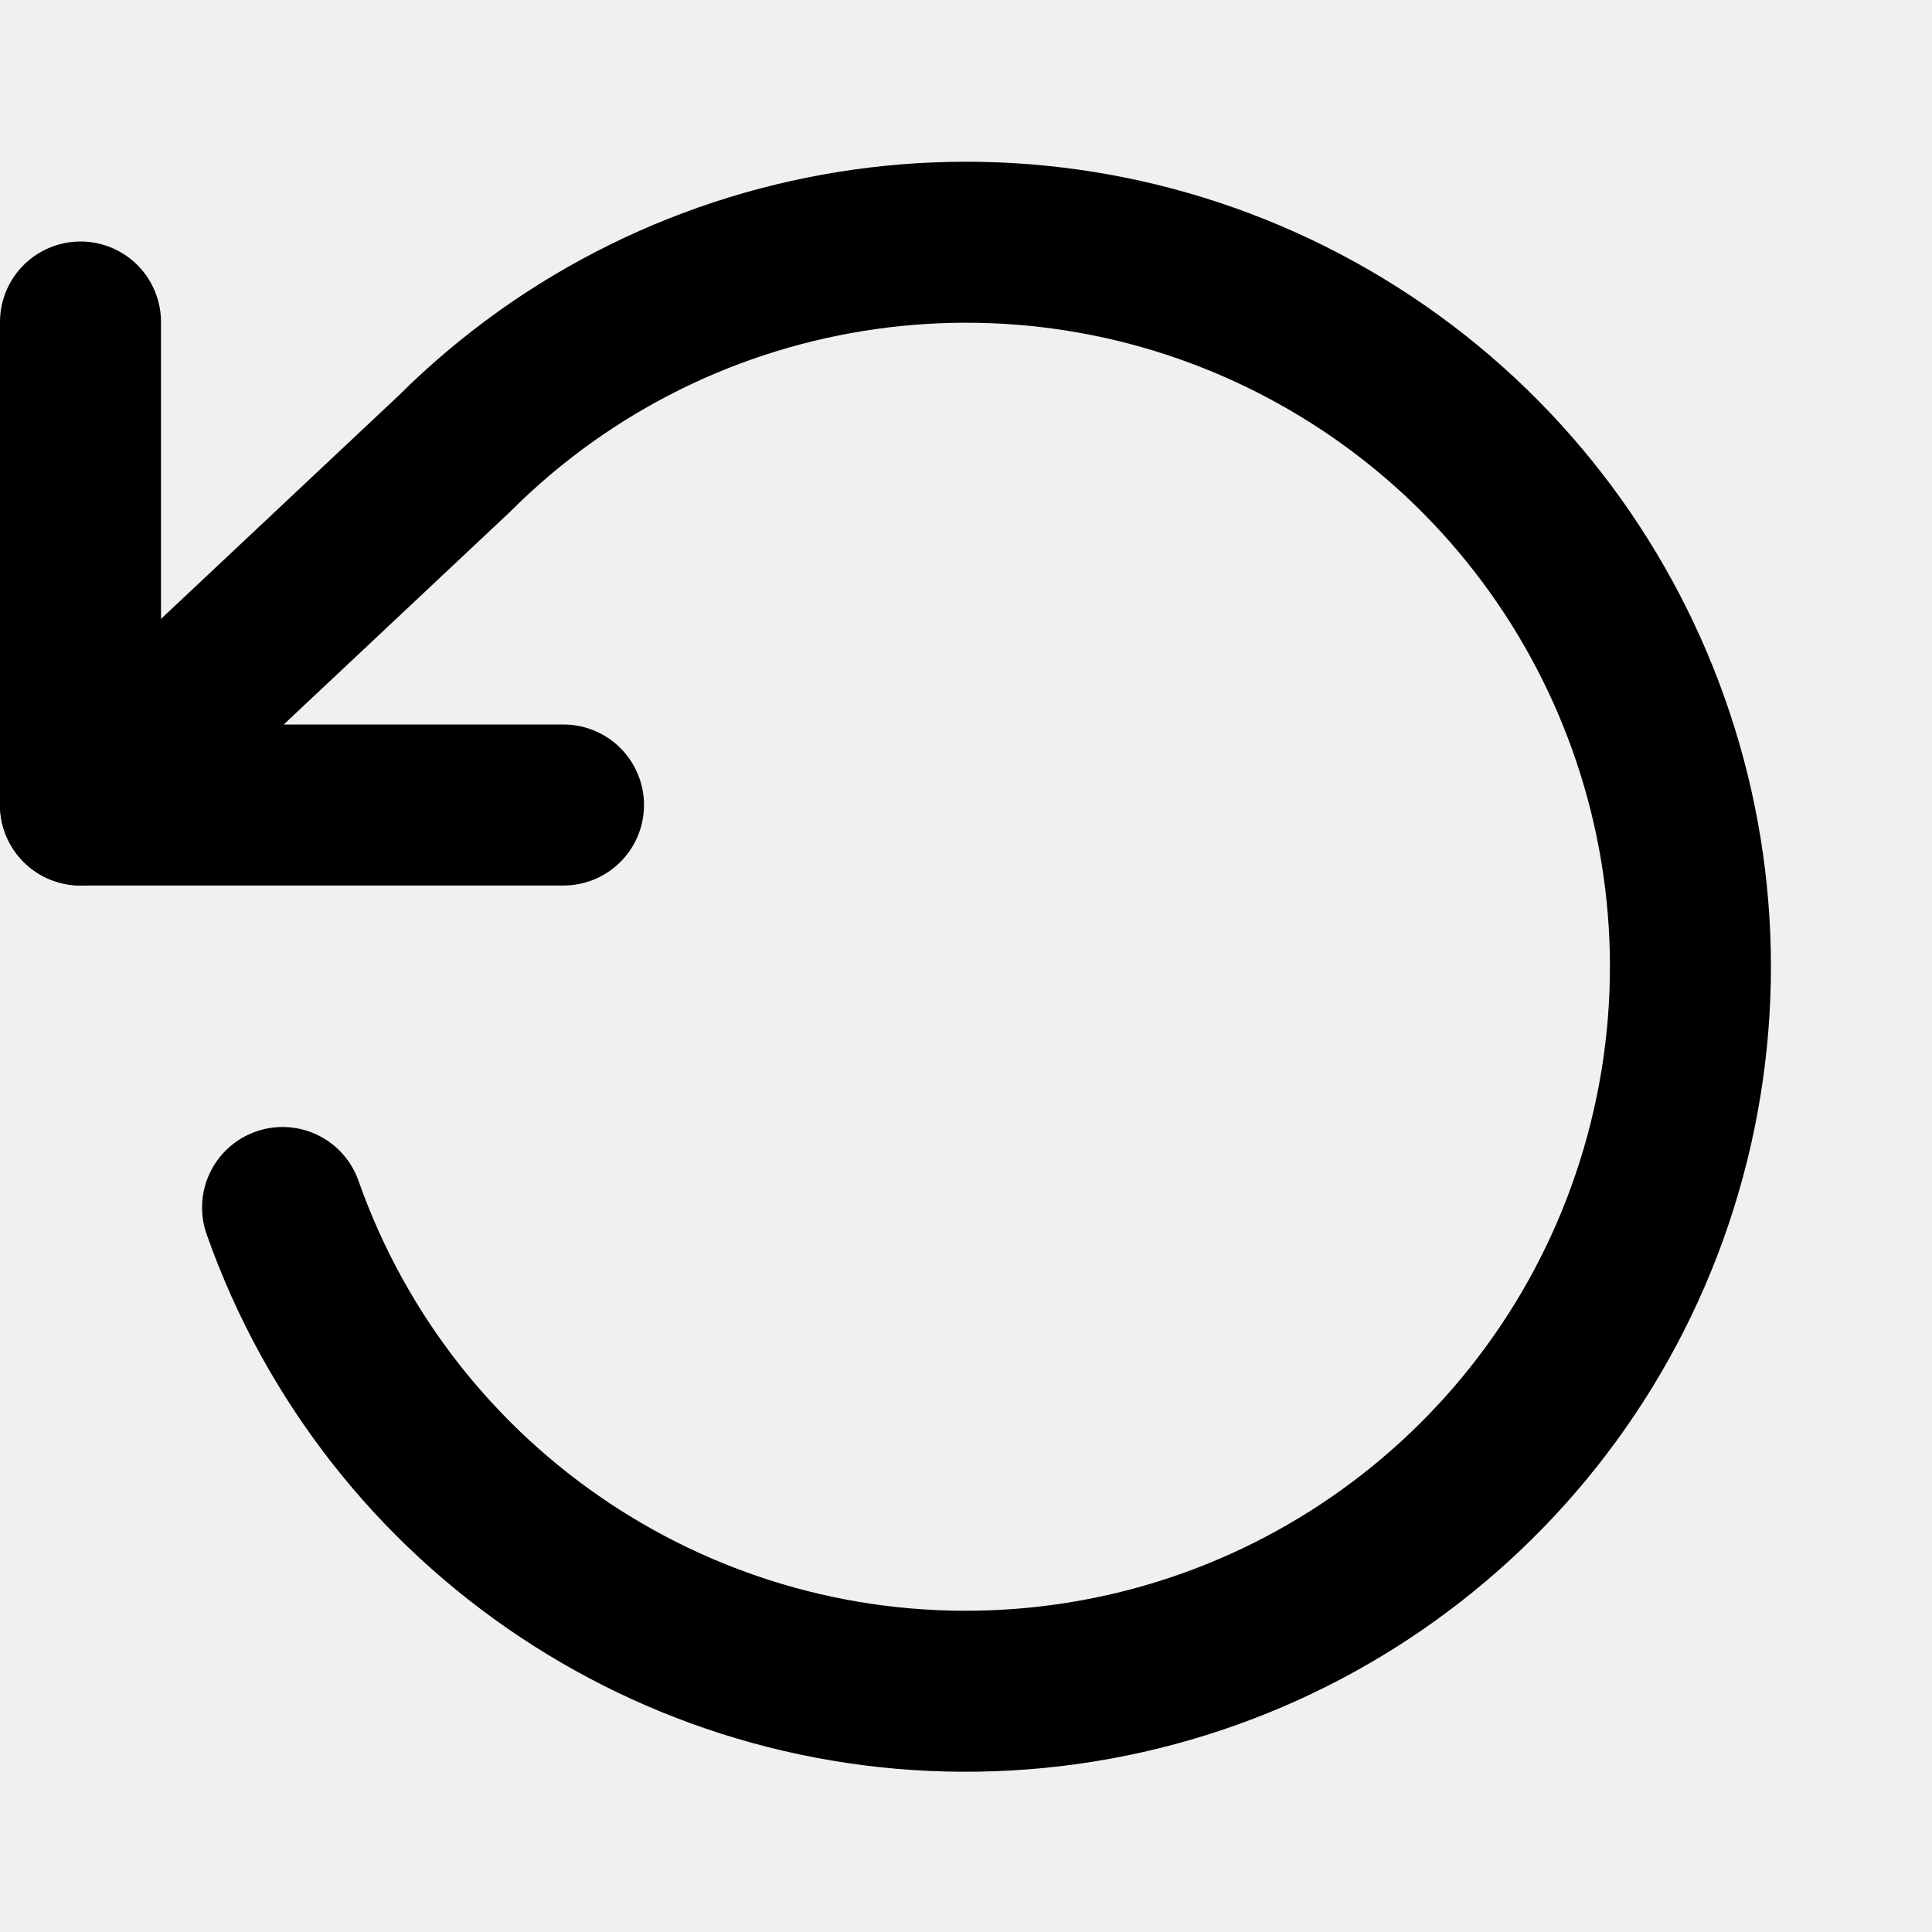
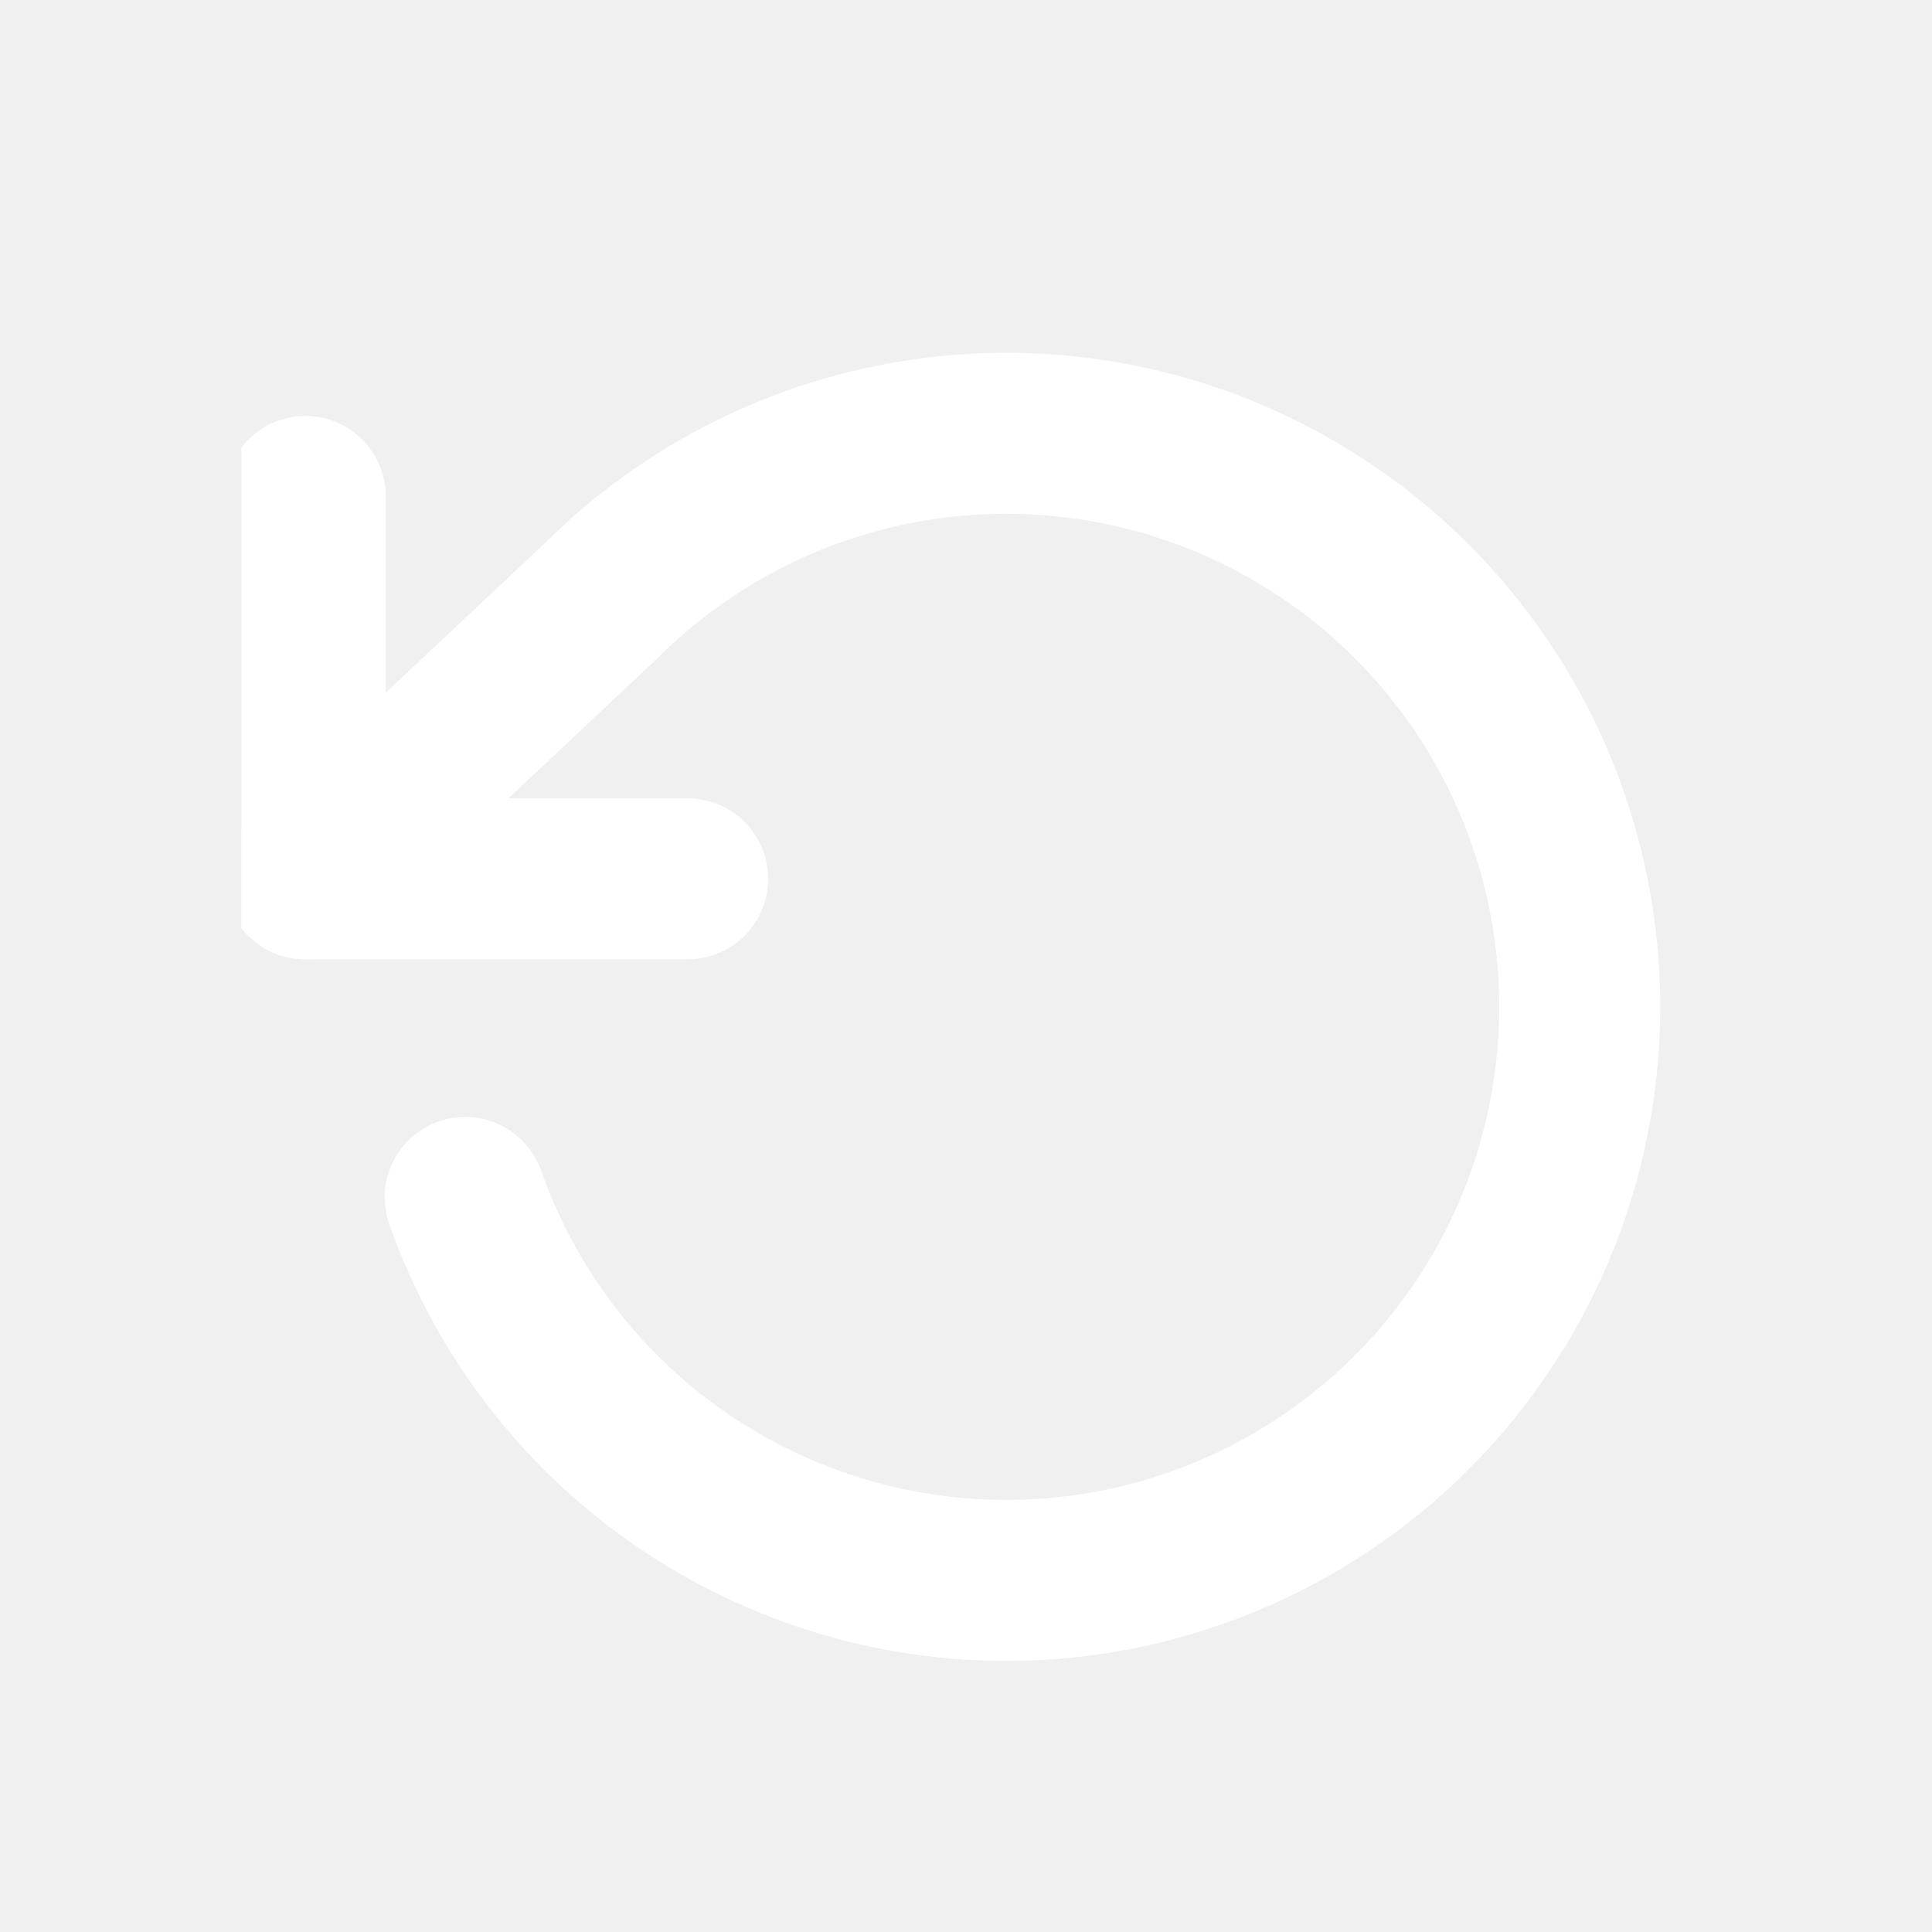
- <svg xmlns="http://www.w3.org/2000/svg" width="24" height="24" viewBox="0 0 24 24" fill="none" stroke="currentColor" stroke-width="2" stroke-linecap="round" stroke-linejoin="round" class="feather feather-rotate-ccw">
-   <polyline points="1 4 1 10 7 10" />
-   <path d="M3.51 15a9 9 0 1 0 2.13-9.36L1 10" />
+ <svg xmlns="http://www.w3.org/2000/svg" width="24" height="24" viewBox="0 0 24 24" fill="none">
+   <g clip-path="url(#clip0_2006_752)">
+     <path d="M3.792 6.167V10.917H8.542" stroke="white" stroke-width="2" stroke-linecap="round" stroke-linejoin="round" />
+     <path d="M5.779 14.875C6.292 16.332 7.265 17.583 8.551 18.439C9.837 19.294 11.366 19.709 12.908 19.621C14.45 19.532 15.922 18.944 17.101 17.947C18.28 16.949 19.104 15.595 19.446 14.088C19.789 12.582 19.633 11.005 19.002 9.595C18.37 8.186 17.298 7.019 15.946 6.272C14.594 5.524 13.036 5.237 11.506 5.452C9.977 5.667 8.558 6.374 7.465 7.465L3.792 10.917" stroke="white" stroke-width="2" stroke-linecap="round" stroke-linejoin="round" />
+   </g>
+   <defs>
+     <clipPath id="clip0_2006_752">
+       <rect width="19" height="19" fill="white" transform="translate(3 3)" />
+     </clipPath>
+   </defs>
</svg>
